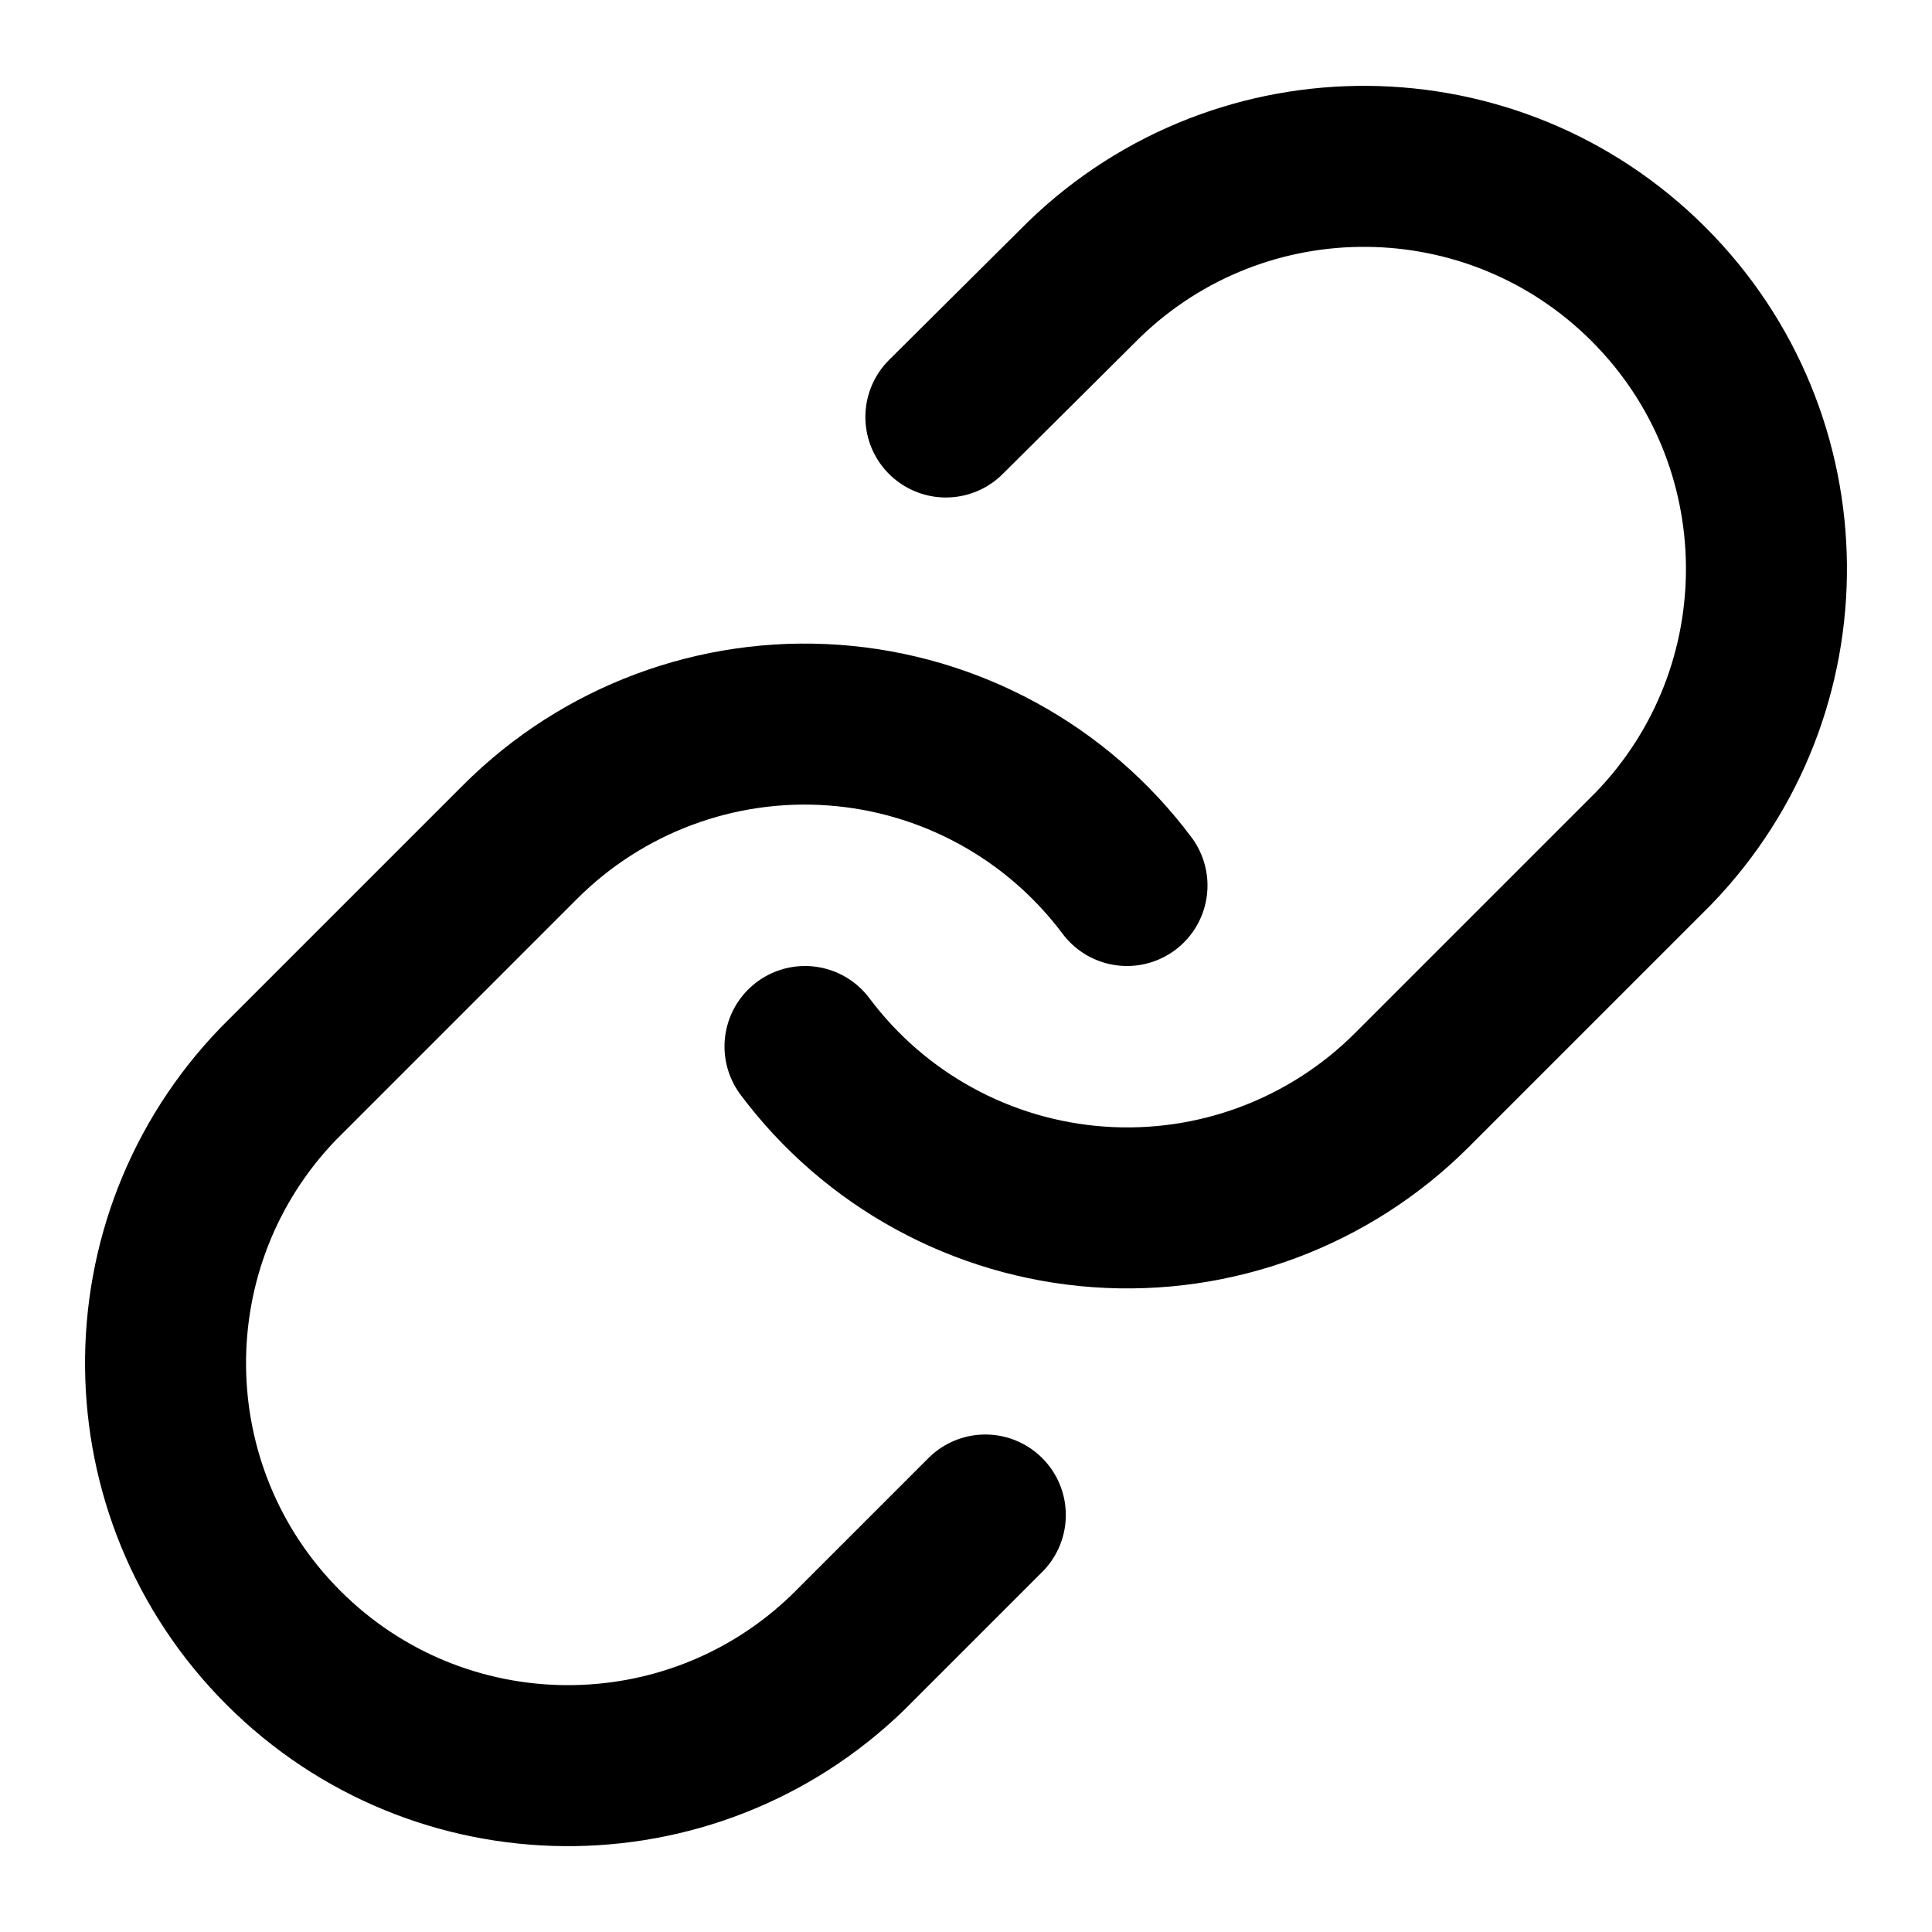
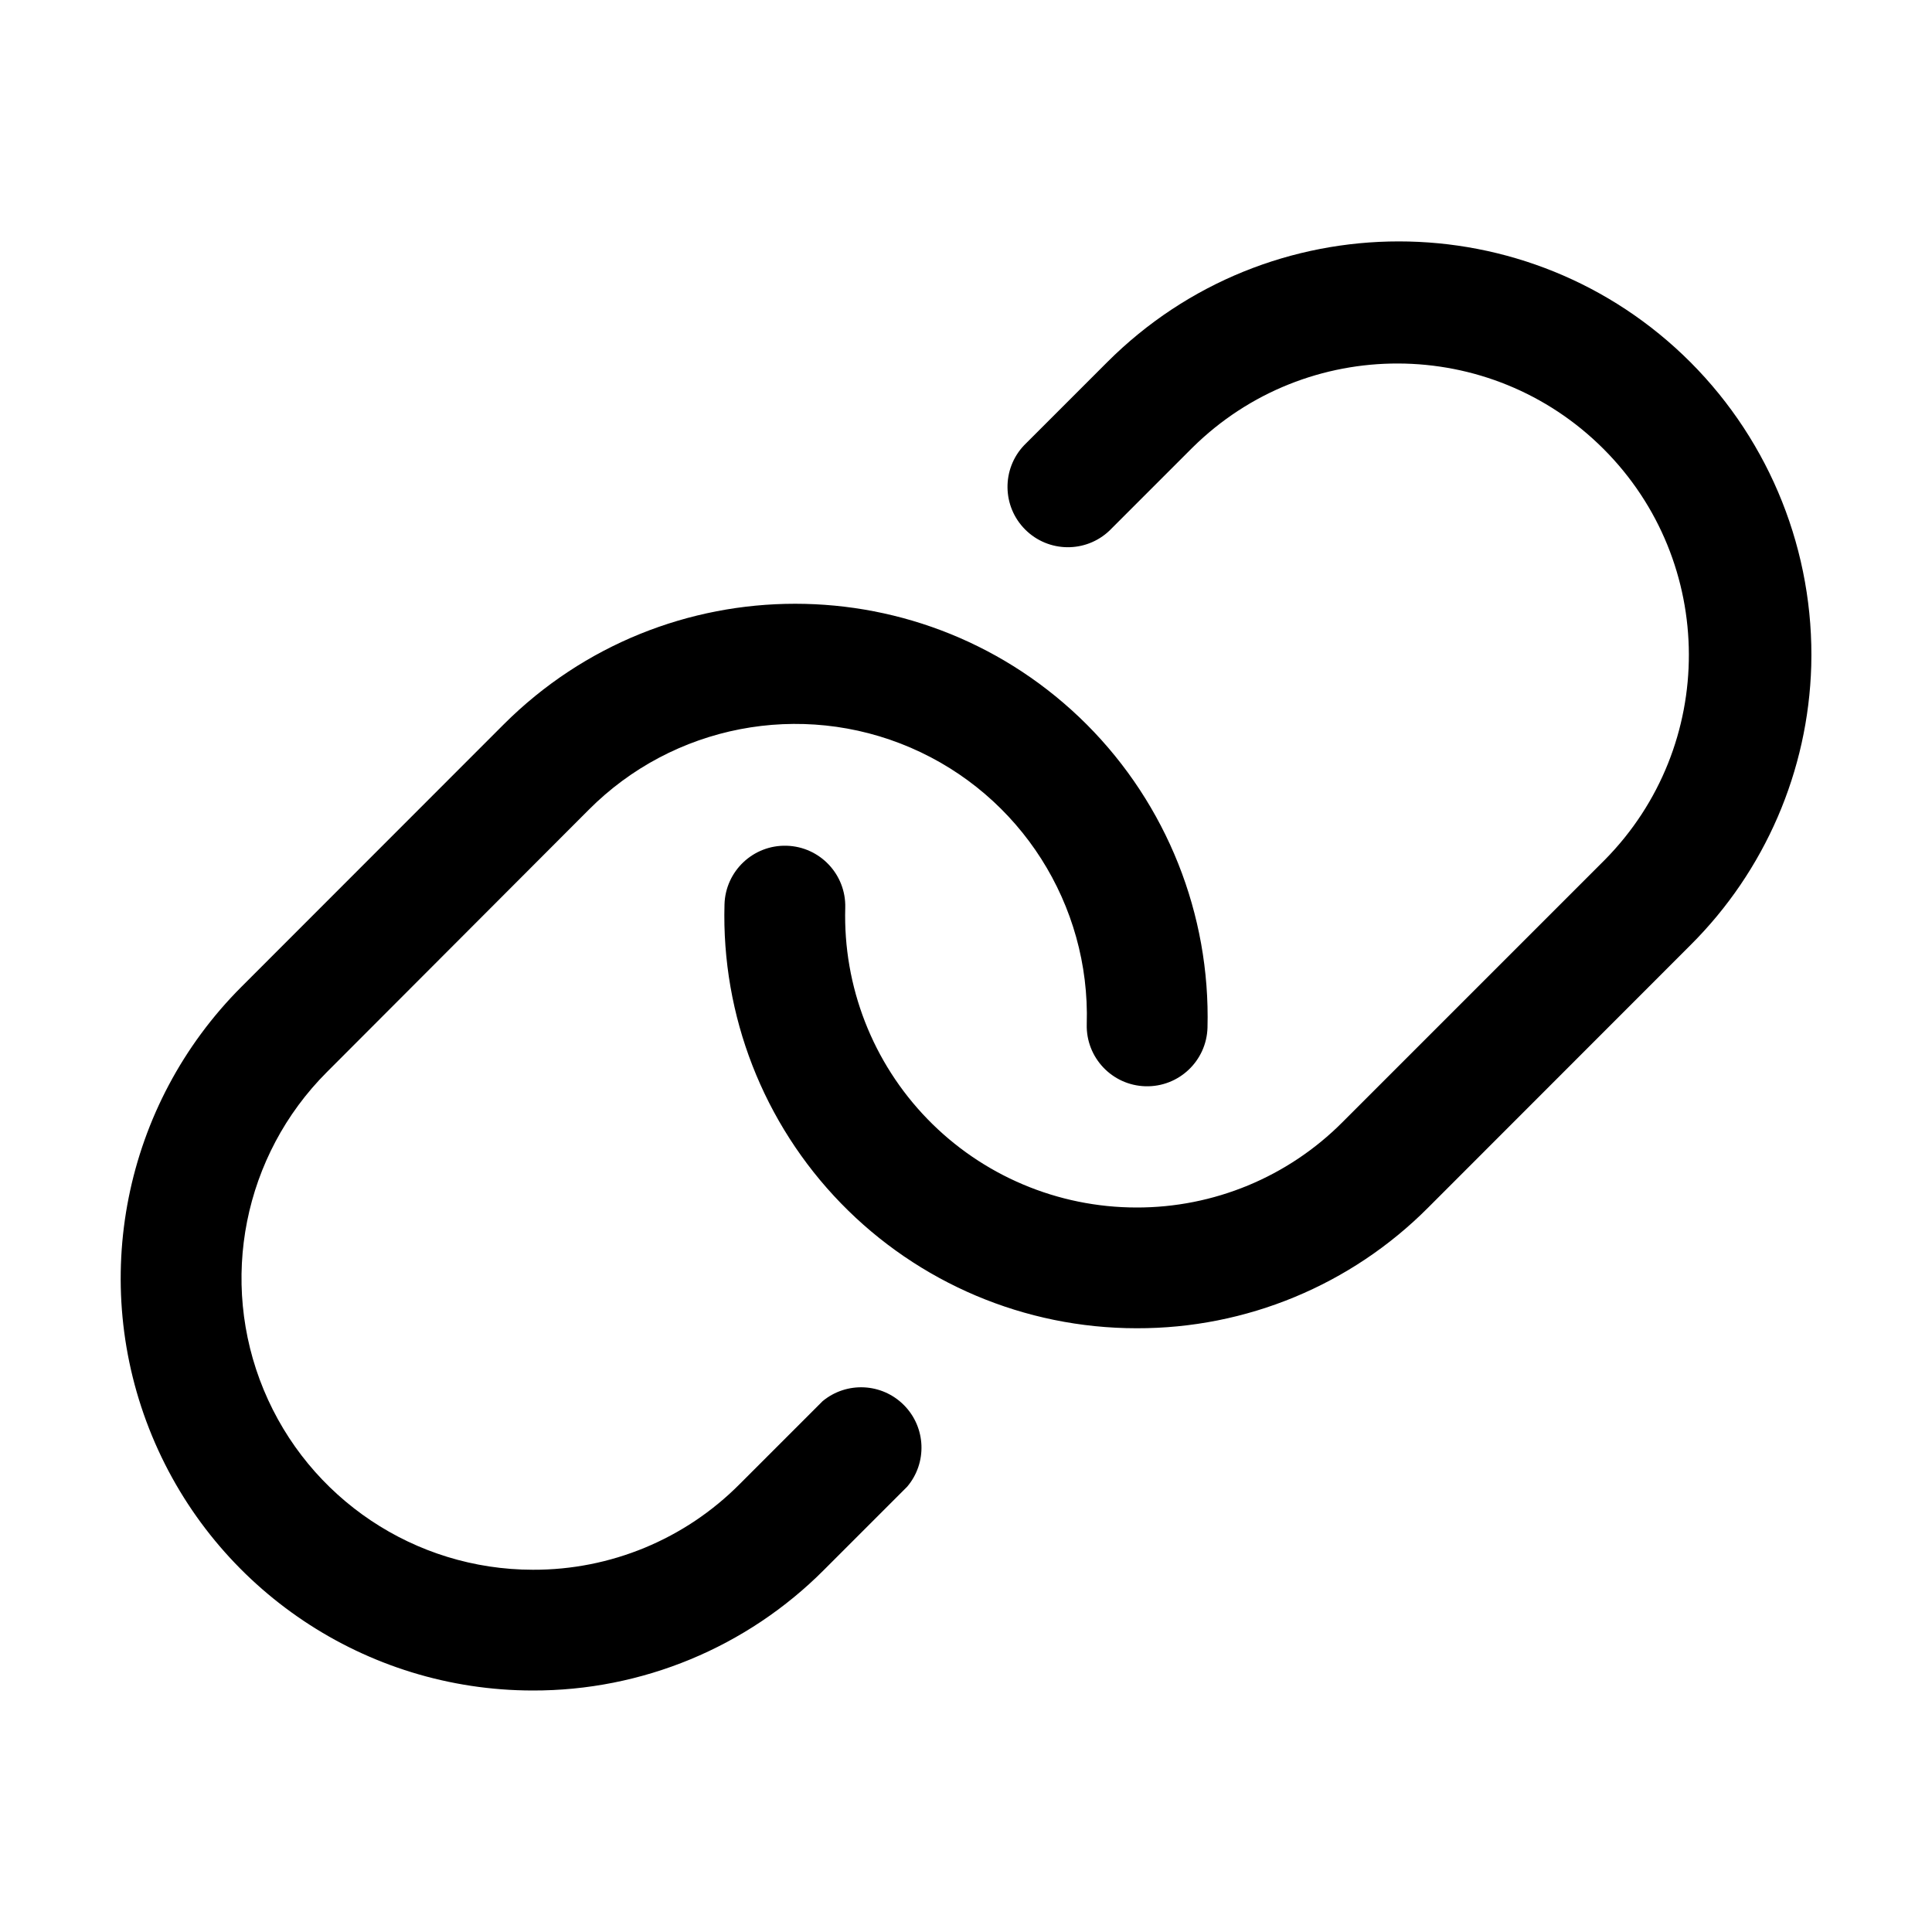
- <svg xmlns="http://www.w3.org/2000/svg" width="24" height="24" viewBox="0 0 24 24" fill="none" stroke="currentColor" stroke-width="2" stroke-linecap="round" stroke-linejoin="round">
-   <path d="M10 13a5 5 0 0 0 7.54.54l3-3a5 5 0 0 0-7.07-7.07l-1.72 1.71" />
-   <path d="M14 11a5 5 0 0 0-7.54-.54l-3 3a5 5 0 0 0 7.07 7.07l1.71-1.71" />
+ <svg xmlns="http://www.w3.org/2000/svg" viewBox="0 0 256 256" fill="currentColor">
+   <path d="M240,88.23a54.43,54.43,0,0,1-16,37L189.25,160a54.27,54.27,0,0,1-38.63,16h-.05A54.63,54.63,0,0,1,96,119.84a8,8,0,0,1,16,.45A38.62,38.62,0,0,0,150.58,160h0a38.39,38.39,0,0,0,27.31-11.31l34.75-34.75a38.63,38.63,0,0,0-54.63-54.63l-11,11A8,8,0,0,1,135.7,59l11-11A54.65,54.65,0,0,1,224,48,54.86,54.86,0,0,1,240,88.23ZM109,185.66l-11,11A38.41,38.41,0,0,1,70.6,208h0a38.63,38.63,0,0,1-27.29-65.94L78,107.31A38.63,38.63,0,0,1,144,135.71a8,8,0,0,0,16,.45A54.86,54.86,0,0,0,144,96a54.65,54.65,0,0,0-77.27,0L32,130.75A54.62,54.62,0,0,0,70.56,224h0a54.28,54.28,0,0,0,38.64-16l11-11A8,8,0,0,0,109,185.66Z" />
</svg>
